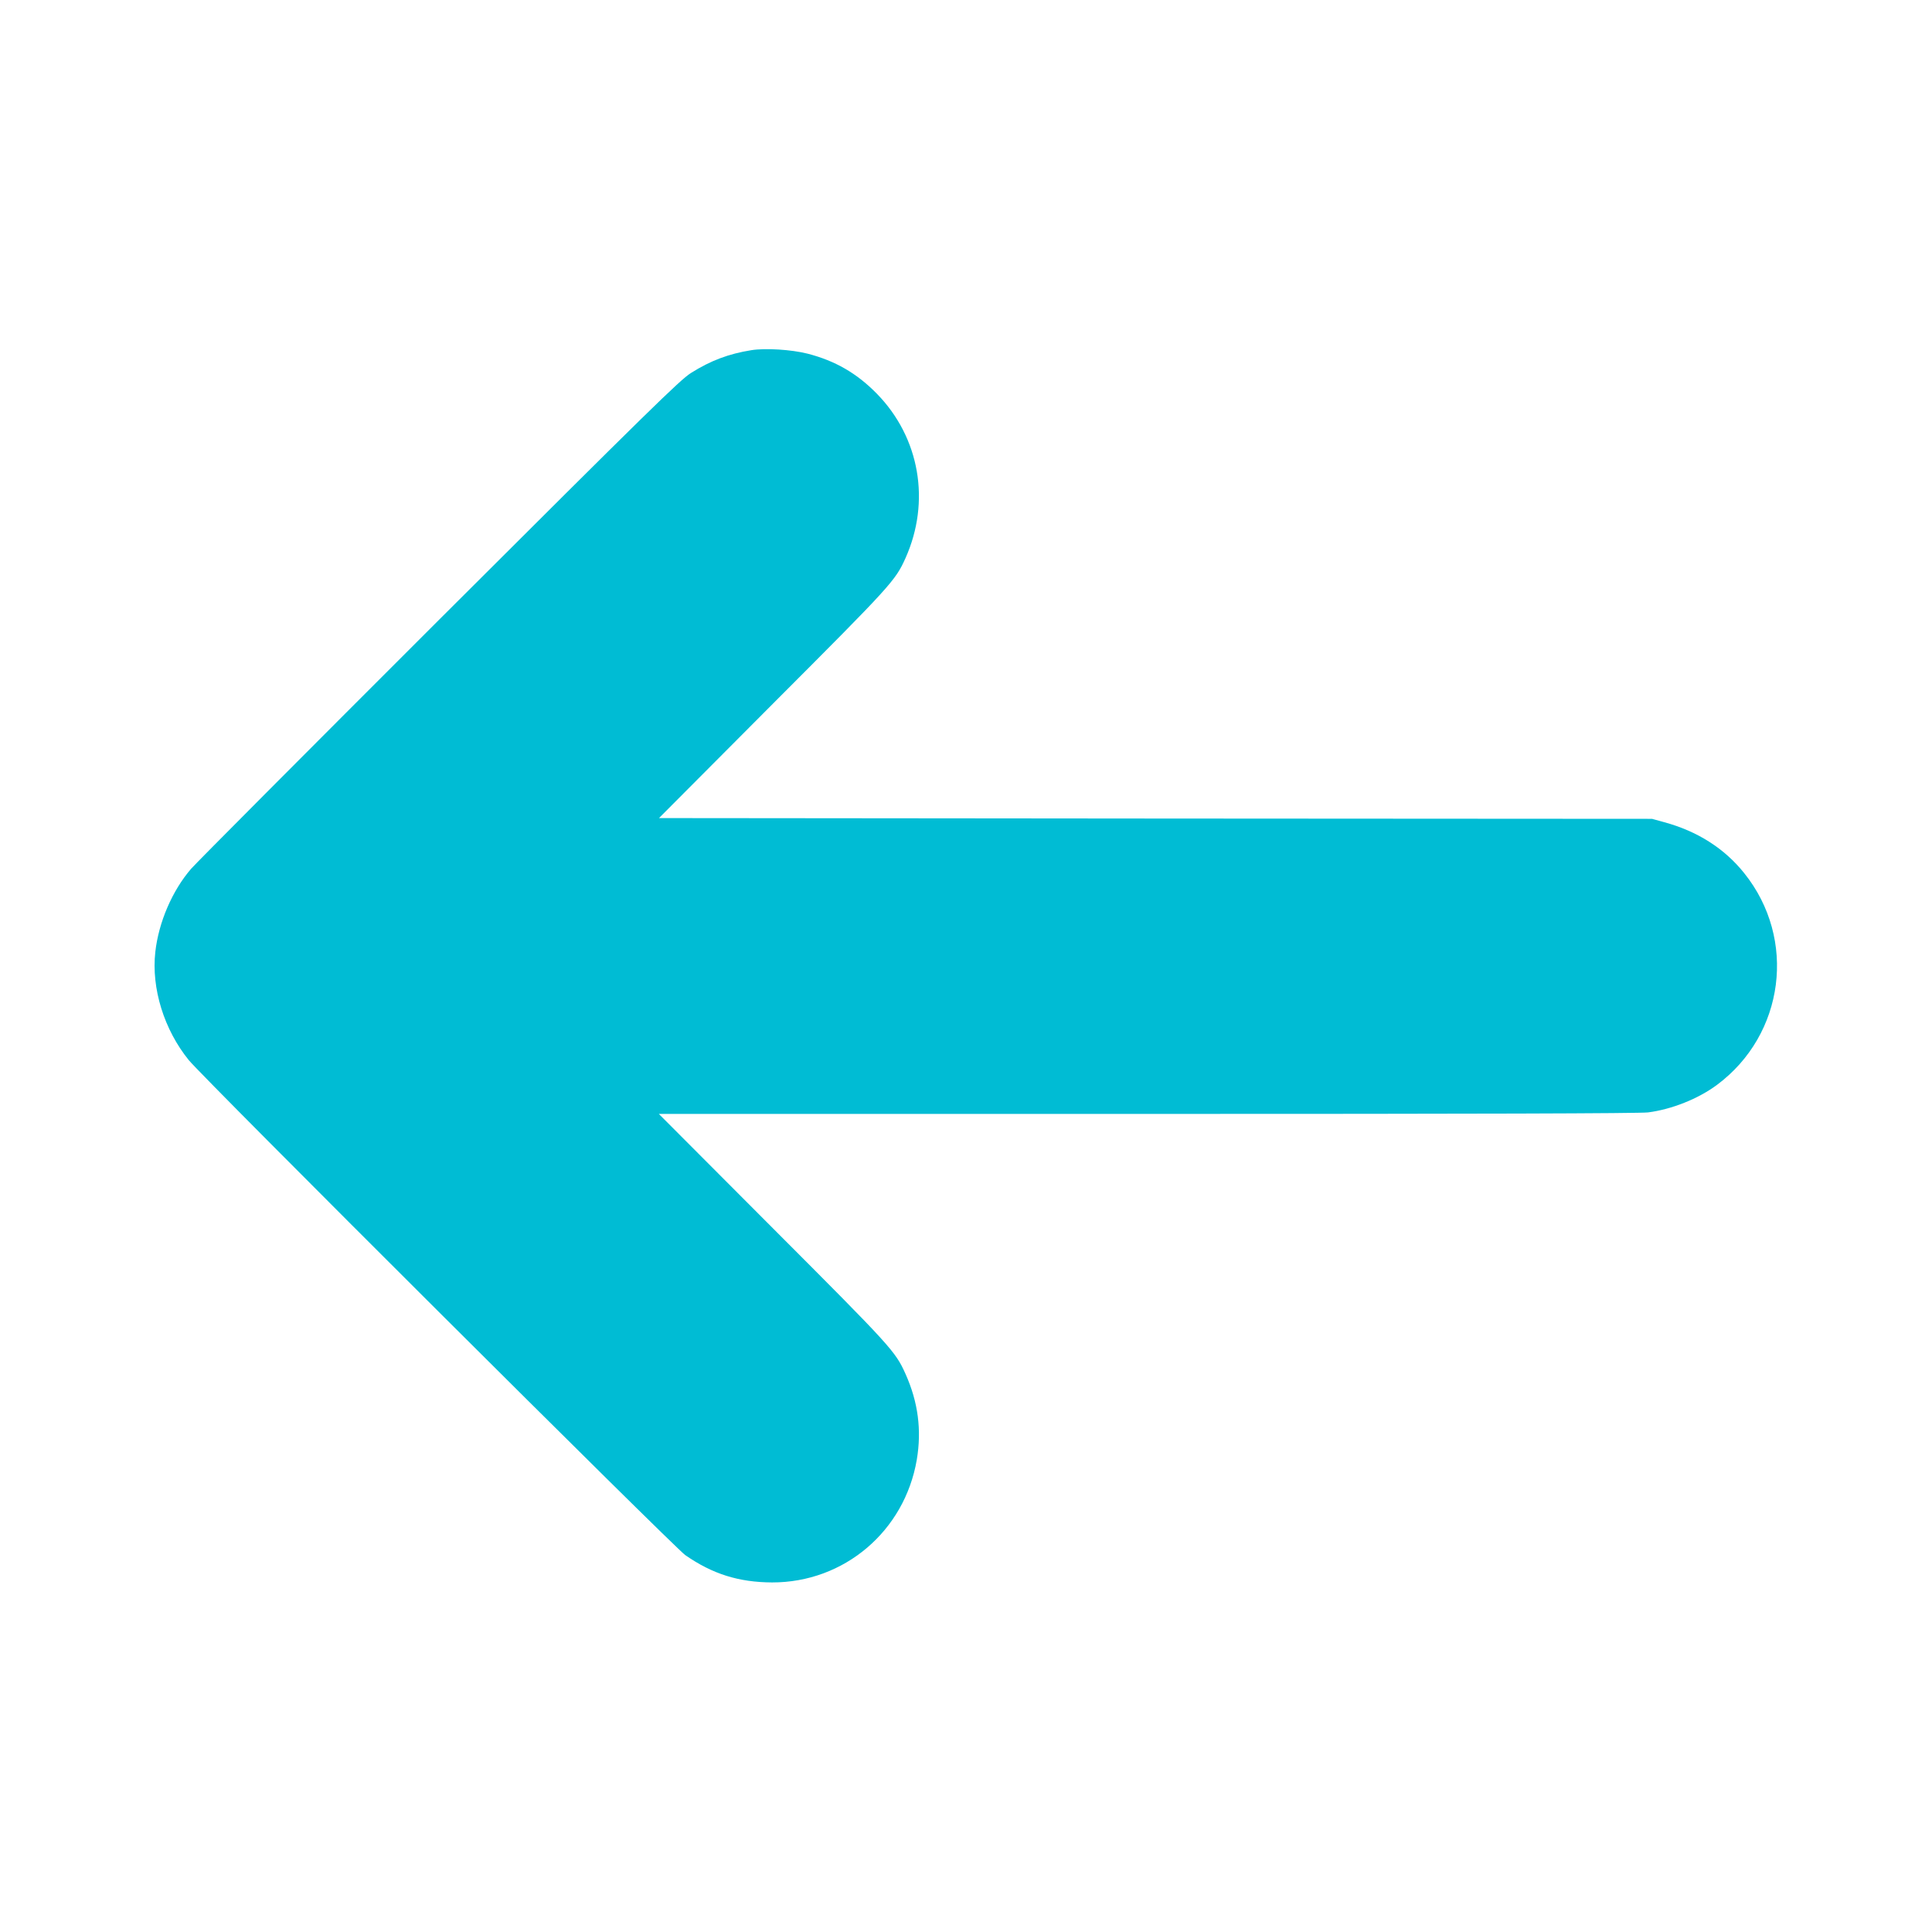
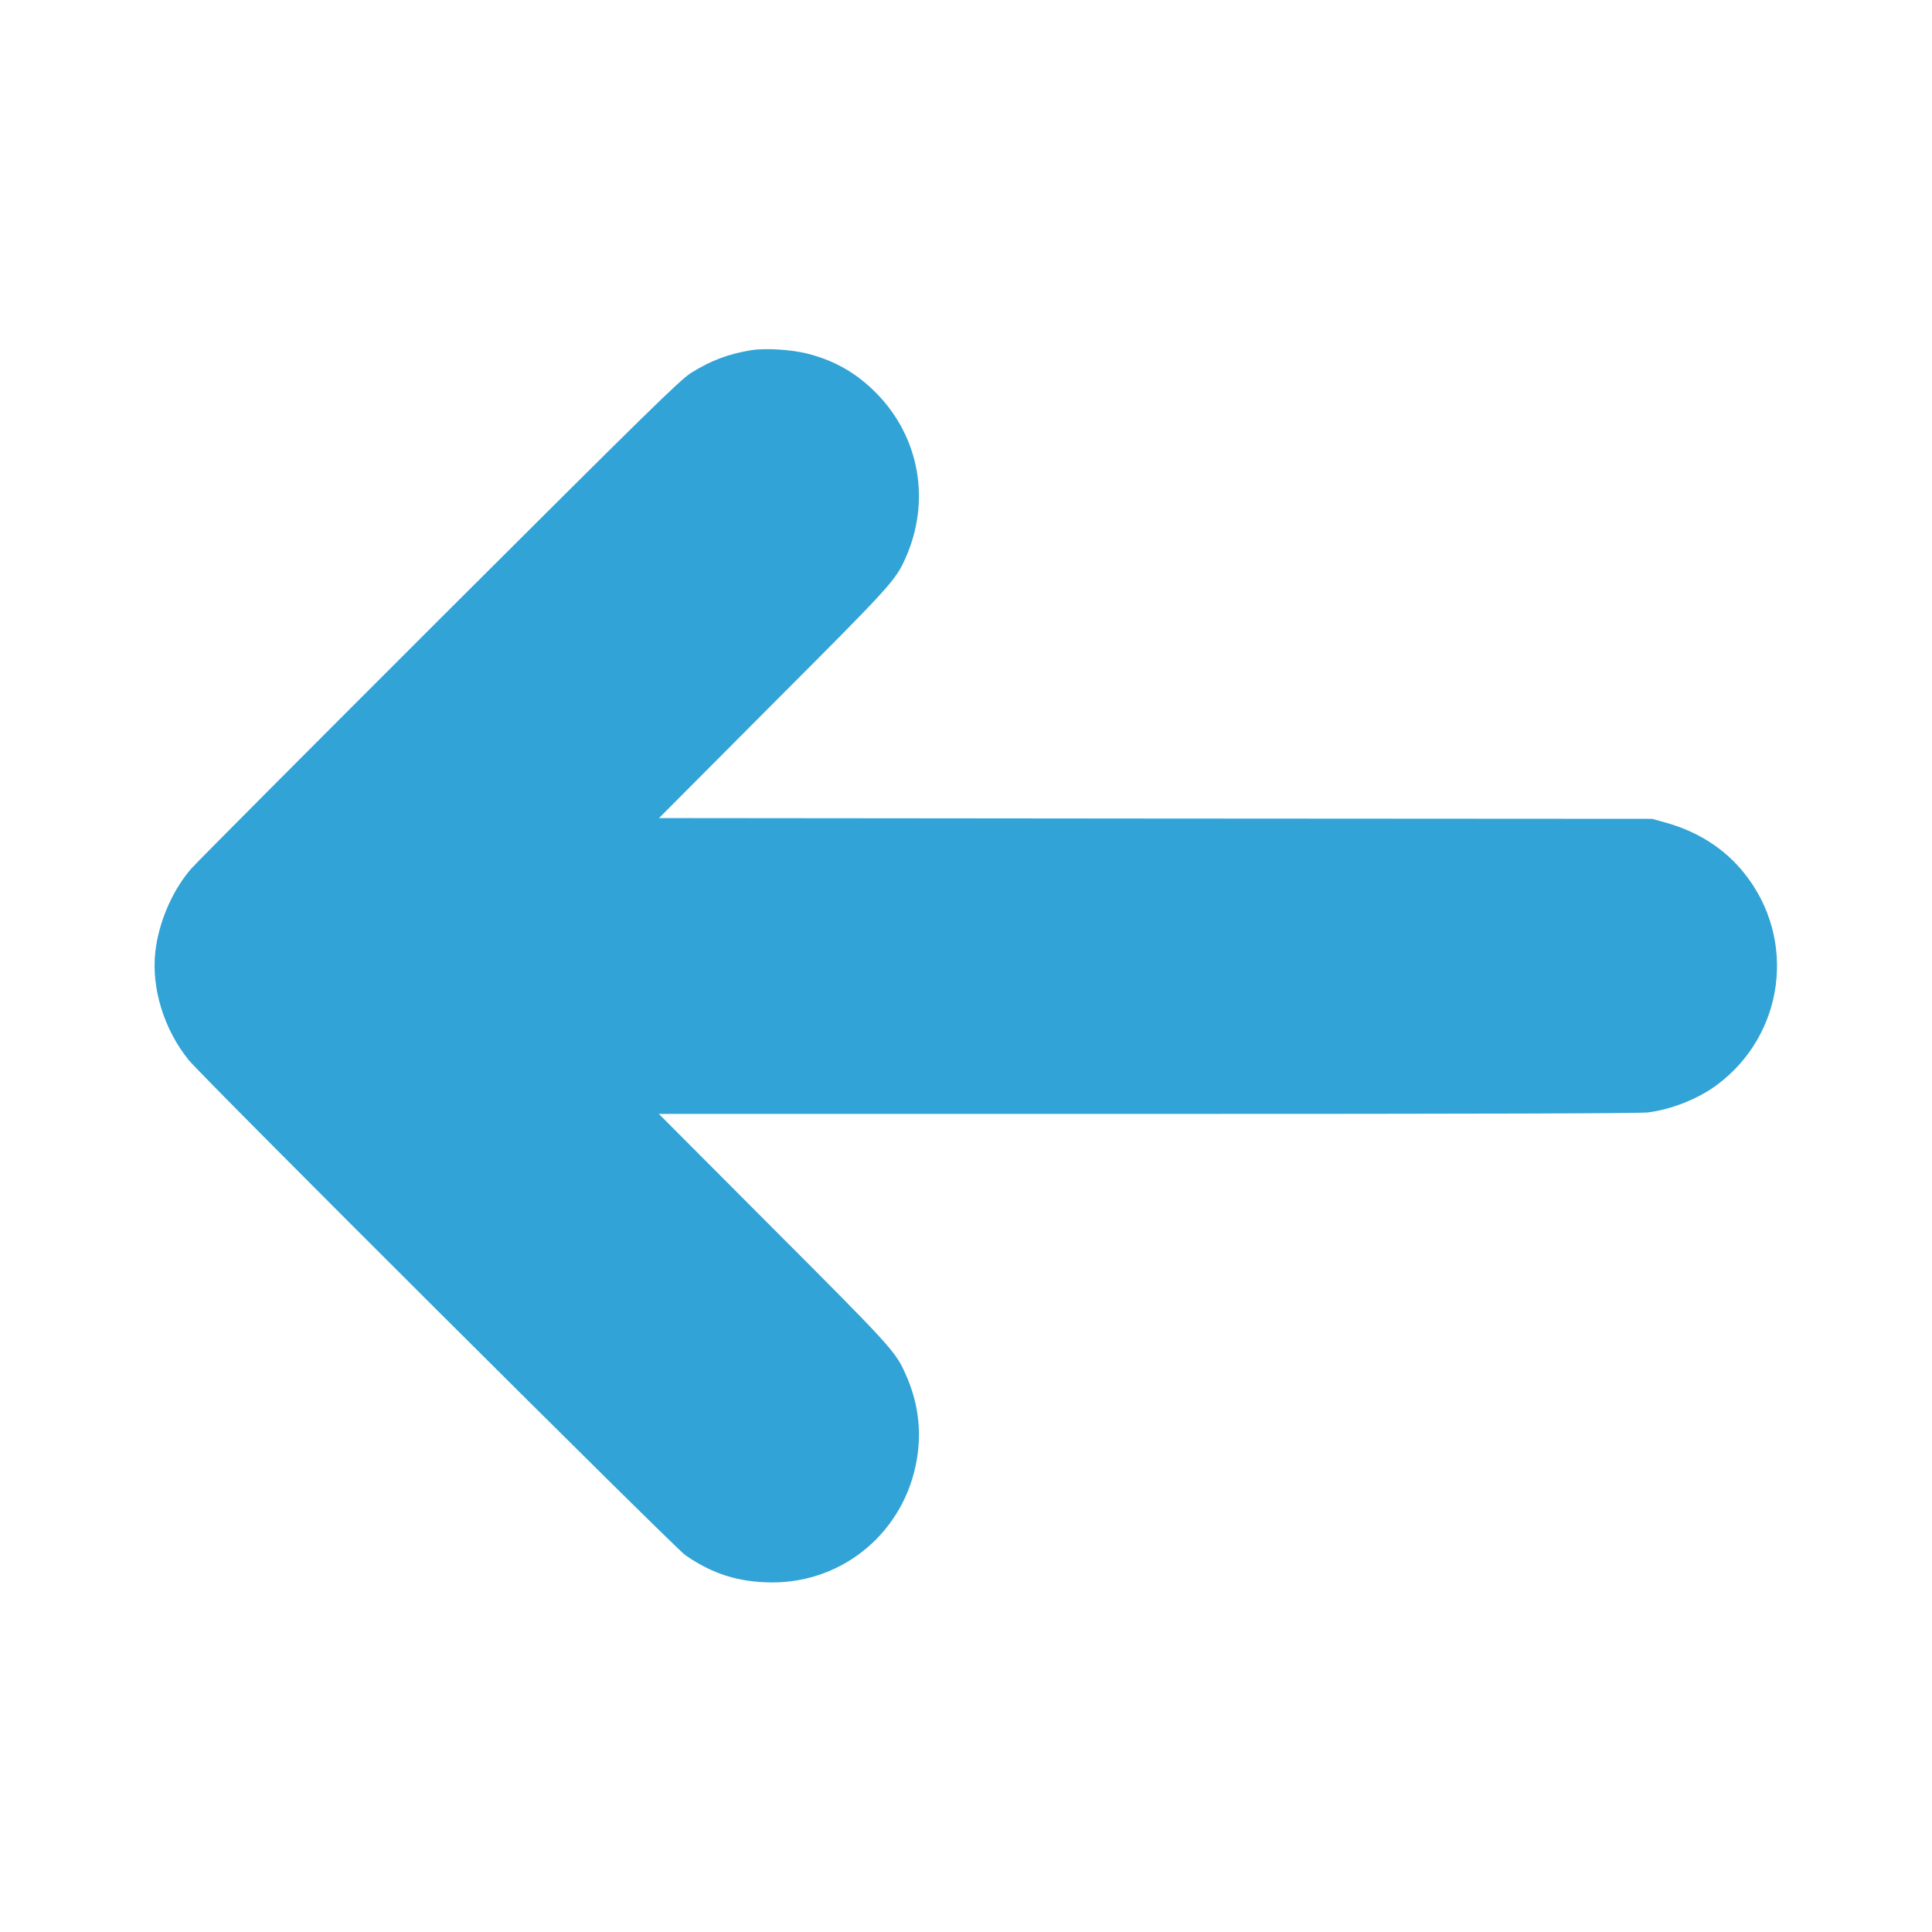
<svg xmlns="http://www.w3.org/2000/svg" version="1.0" width="1280pt" height="1280pt" viewBox="0 0 1280 1280" preserveAspectRatio="xMidYMid meet">
-   <g transform="translate(0,1280) scale(0.1,-0.1)" fill="#00bcd4" stroke="none">
+   <g transform="translate(0,1280) scale(0.1,-0.1)" fill="rgb(49,163,214)" stroke="none">
    <path d="M4978 10480 c-150 -24 -270 -69 -400 -151 -73 -46 -275 -244 -1667 -1633 -871 -870 -1611 -1613 -1645 -1652 -125 -145 -215 -354 -237 -551 -27 -241 58 -515 222 -717 93 -115 3215 -3227 3289 -3279 180 -125 354 -180 575 -181 477 -1 878 339 959 813 33 196 9 382 -75 569 -67 149 -92 177 -878 964 l-756 758 3235 0 c2182 0 3263 3 3319 10 156 20 332 90 456 182 449 334 531 967 181 1403 -131 164 -310 278 -531 338 l-80 22 -3290 2 -3289 3 755 758 c786 787 811 815 878 964 168 375 95 798 -189 1089 -133 136 -277 219 -460 266 -107 27 -279 38 -372 23z" />
  </g>
</svg>
